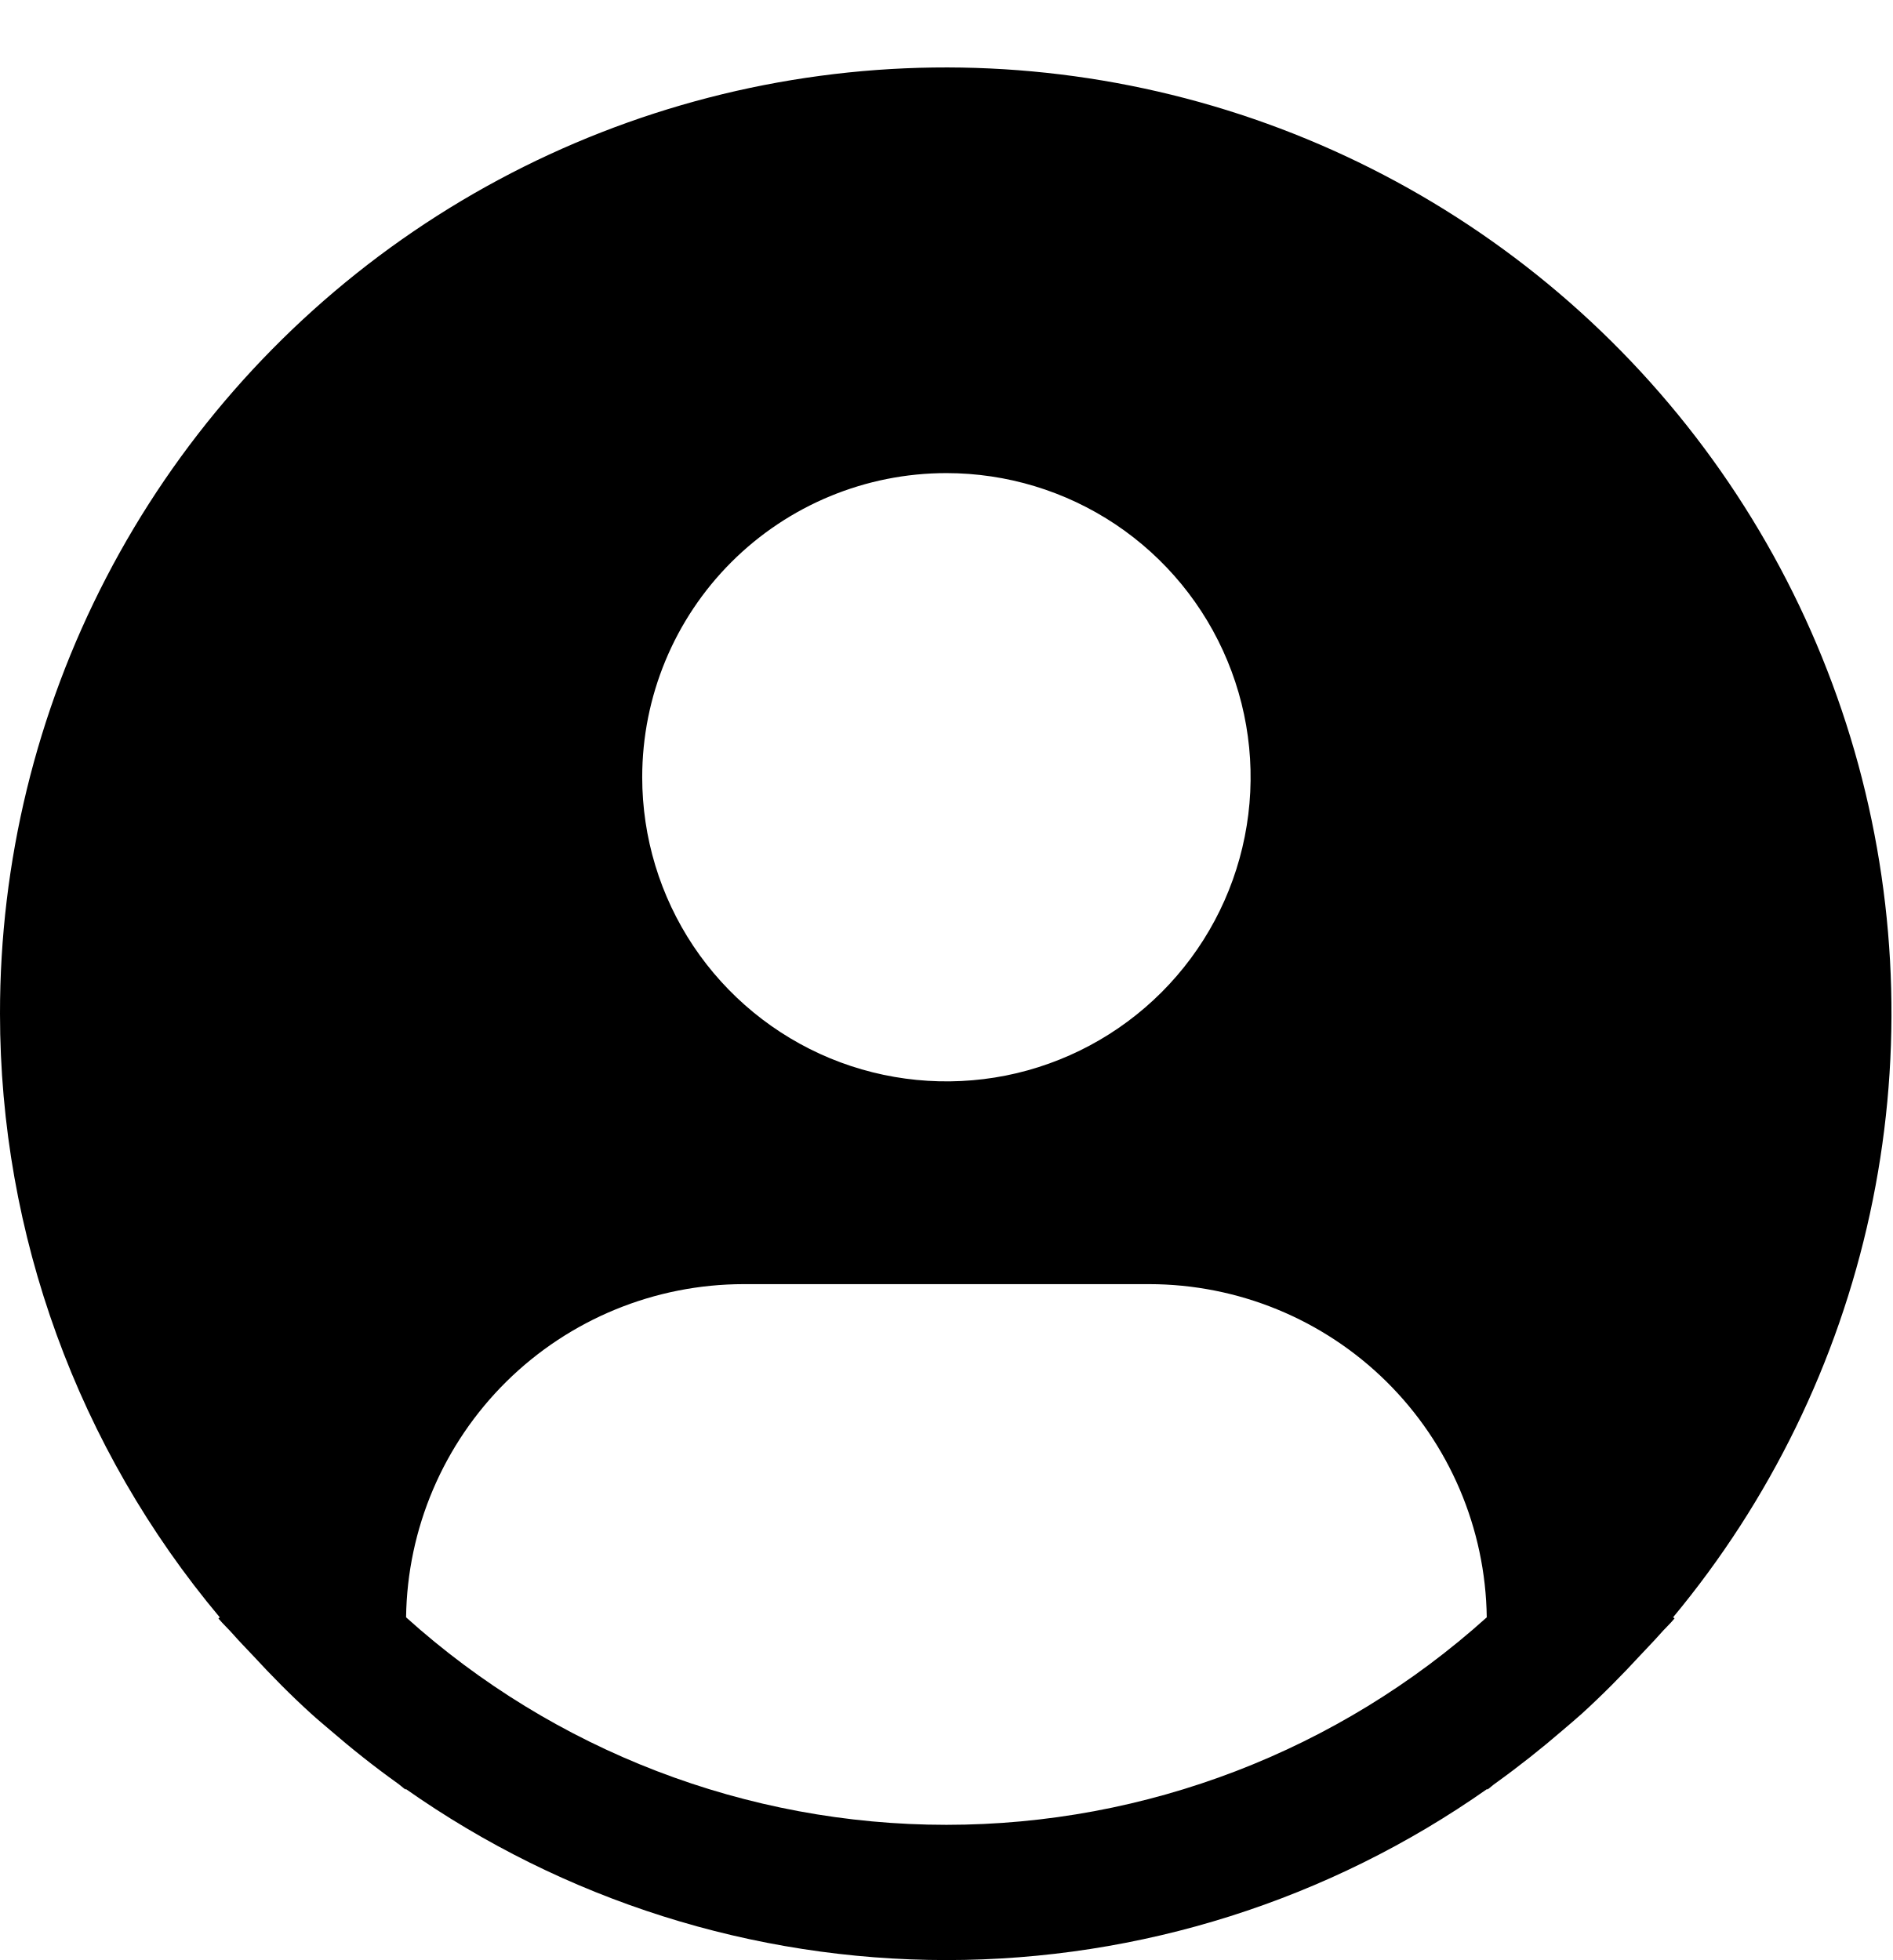
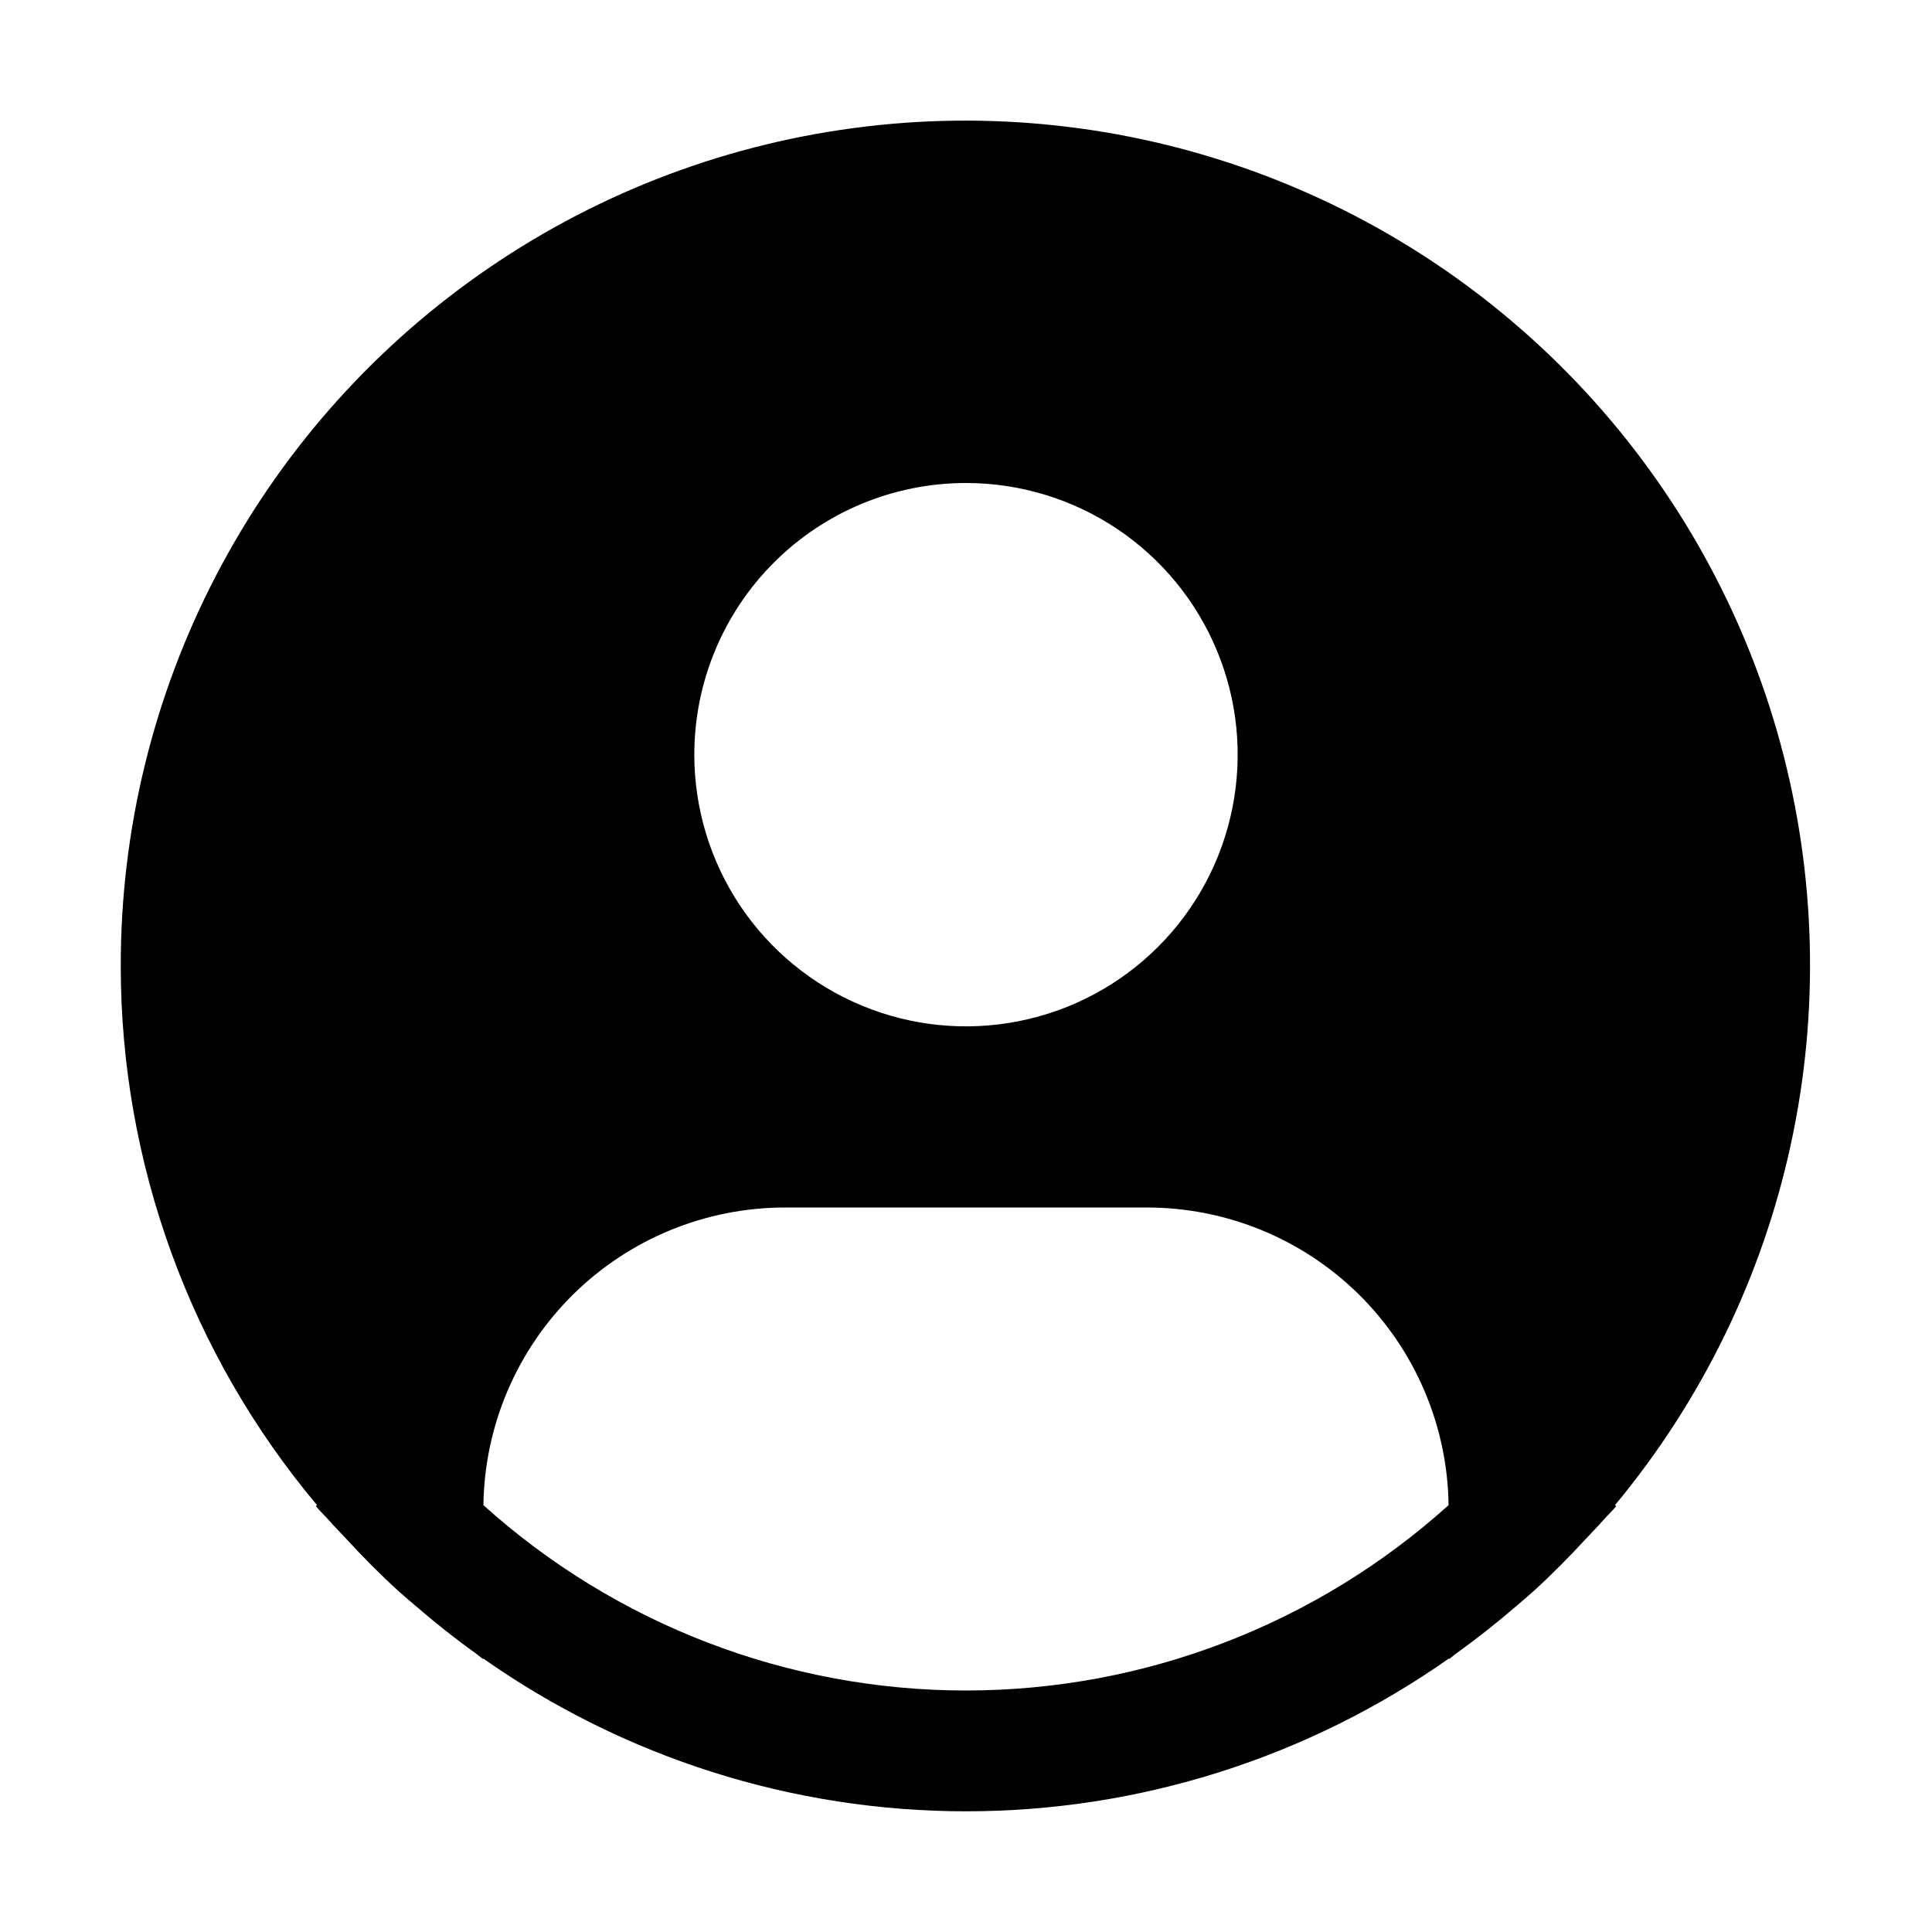
- <svg xmlns="http://www.w3.org/2000/svg" width="28" height="29" viewBox="0 0 28 29" fill="none">
-   <path d="M24.749 23.93C26.185 22.202 27.184 20.154 27.661 17.958C28.138 15.763 28.079 13.485 27.49 11.316C26.9 9.148 25.797 7.154 24.274 5.503C22.75 3.851 20.852 2.591 18.738 1.828C16.625 1.066 14.359 0.823 12.132 1.122C9.905 1.42 7.783 2.25 5.945 3.542C4.107 4.835 2.607 6.55 1.572 8.545C0.537 10.539 -0.002 12.753 -3.544e-07 15C0.001 18.266 1.152 21.428 3.251 23.93L3.231 23.947C3.301 24.031 3.381 24.103 3.453 24.186C3.543 24.289 3.64 24.386 3.733 24.486C4.013 24.79 4.301 25.082 4.603 25.356C4.695 25.44 4.79 25.518 4.883 25.598C5.203 25.874 5.532 26.136 5.873 26.38C5.917 26.41 5.957 26.449 6.001 26.48V26.468C8.343 28.116 11.137 29.001 14.001 29.001C16.865 29.001 19.659 28.116 22.001 26.468V26.48C22.045 26.449 22.084 26.41 22.129 26.38C22.469 26.135 22.799 25.874 23.119 25.598C23.212 25.518 23.307 25.439 23.399 25.356C23.701 25.081 23.989 24.79 24.269 24.486C24.362 24.386 24.458 24.289 24.549 24.186C24.62 24.103 24.701 24.031 24.771 23.946L24.749 23.93ZM14 7C14.89 7 15.76 7.264 16.5 7.758C17.24 8.253 17.817 8.956 18.157 9.778C18.498 10.6 18.587 11.505 18.413 12.378C18.24 13.251 17.811 14.053 17.182 14.682C16.553 15.311 15.751 15.74 14.878 15.914C14.005 16.087 13.1 15.998 12.278 15.658C11.456 15.317 10.753 14.74 10.258 14C9.764 13.26 9.5 12.39 9.5 11.5C9.5 10.306 9.974 9.162 10.818 8.318C11.662 7.474 12.806 7 14 7ZM6.007 23.93C6.024 22.617 6.558 21.364 7.492 20.441C8.427 19.518 9.687 19.001 11 19H17C18.313 19.001 19.573 19.518 20.508 20.441C21.442 21.364 21.976 22.617 21.993 23.93C19.8 25.906 16.952 27 14 27C11.048 27 8.2 25.906 6.007 23.93Z" fill="currentColor" />
+ <svg xmlns="http://www.w3.org/2000/svg" width="32" height="32" viewBox="0 0 32 32">
+   <path d="M26.749 24.93C28.185 23.202 29.184 21.154 29.661 18.958C30.138 16.763 30.079 14.485 29.49 12.316C28.9 10.148 27.797 8.154 26.274 6.503C24.75 4.851 22.852 3.591 20.738 2.828C18.625 2.066 16.359 1.823 14.132 2.122C11.905 2.42 9.783 3.25 7.945 4.543C6.107 5.835 4.607 7.55 3.572 9.545C2.537 11.539 1.998 13.753 2 16C2.001 19.266 3.152 22.428 5.251 24.93L5.231 24.947C5.301 25.031 5.381 25.103 5.453 25.186C5.543 25.289 5.64 25.386 5.733 25.486C6.013 25.79 6.301 26.082 6.603 26.356C6.695 26.44 6.79 26.518 6.883 26.598C7.203 26.874 7.532 27.136 7.873 27.38C7.917 27.41 7.957 27.449 8.001 27.48V27.468C10.343 29.116 13.137 30.001 16.001 30.001C18.865 30.001 21.659 29.116 24.001 27.468V27.48C24.045 27.449 24.084 27.41 24.129 27.38C24.469 27.135 24.799 26.874 25.119 26.598C25.212 26.518 25.307 26.439 25.399 26.356C25.701 26.081 25.989 25.79 26.269 25.486C26.362 25.386 26.458 25.289 26.549 25.186C26.62 25.103 26.701 25.031 26.771 24.946L26.749 24.93ZM16 8C16.89 8 17.76 8.264 18.5 8.758C19.24 9.253 19.817 9.956 20.157 10.778C20.498 11.6 20.587 12.505 20.413 13.378C20.24 14.251 19.811 15.053 19.182 15.682C18.553 16.311 17.751 16.74 16.878 16.913C16.005 17.087 15.1 16.998 14.278 16.657C13.456 16.317 12.753 15.74 12.258 15C11.764 14.26 11.5 13.39 11.5 12.5C11.5 11.306 11.974 10.162 12.818 9.318C13.662 8.474 14.806 8 16 8V8ZM8.007 24.93C8.024 23.617 8.558 22.364 9.492 21.441C10.427 20.518 11.687 20.001 13 20H19C20.313 20.001 21.573 20.518 22.508 21.441C23.442 22.364 23.976 23.617 23.993 24.93C21.8 26.906 18.952 28 16 28C13.048 28 10.2 26.906 8.007 24.93V24.93Z" fill="currentColor" />
</svg>
